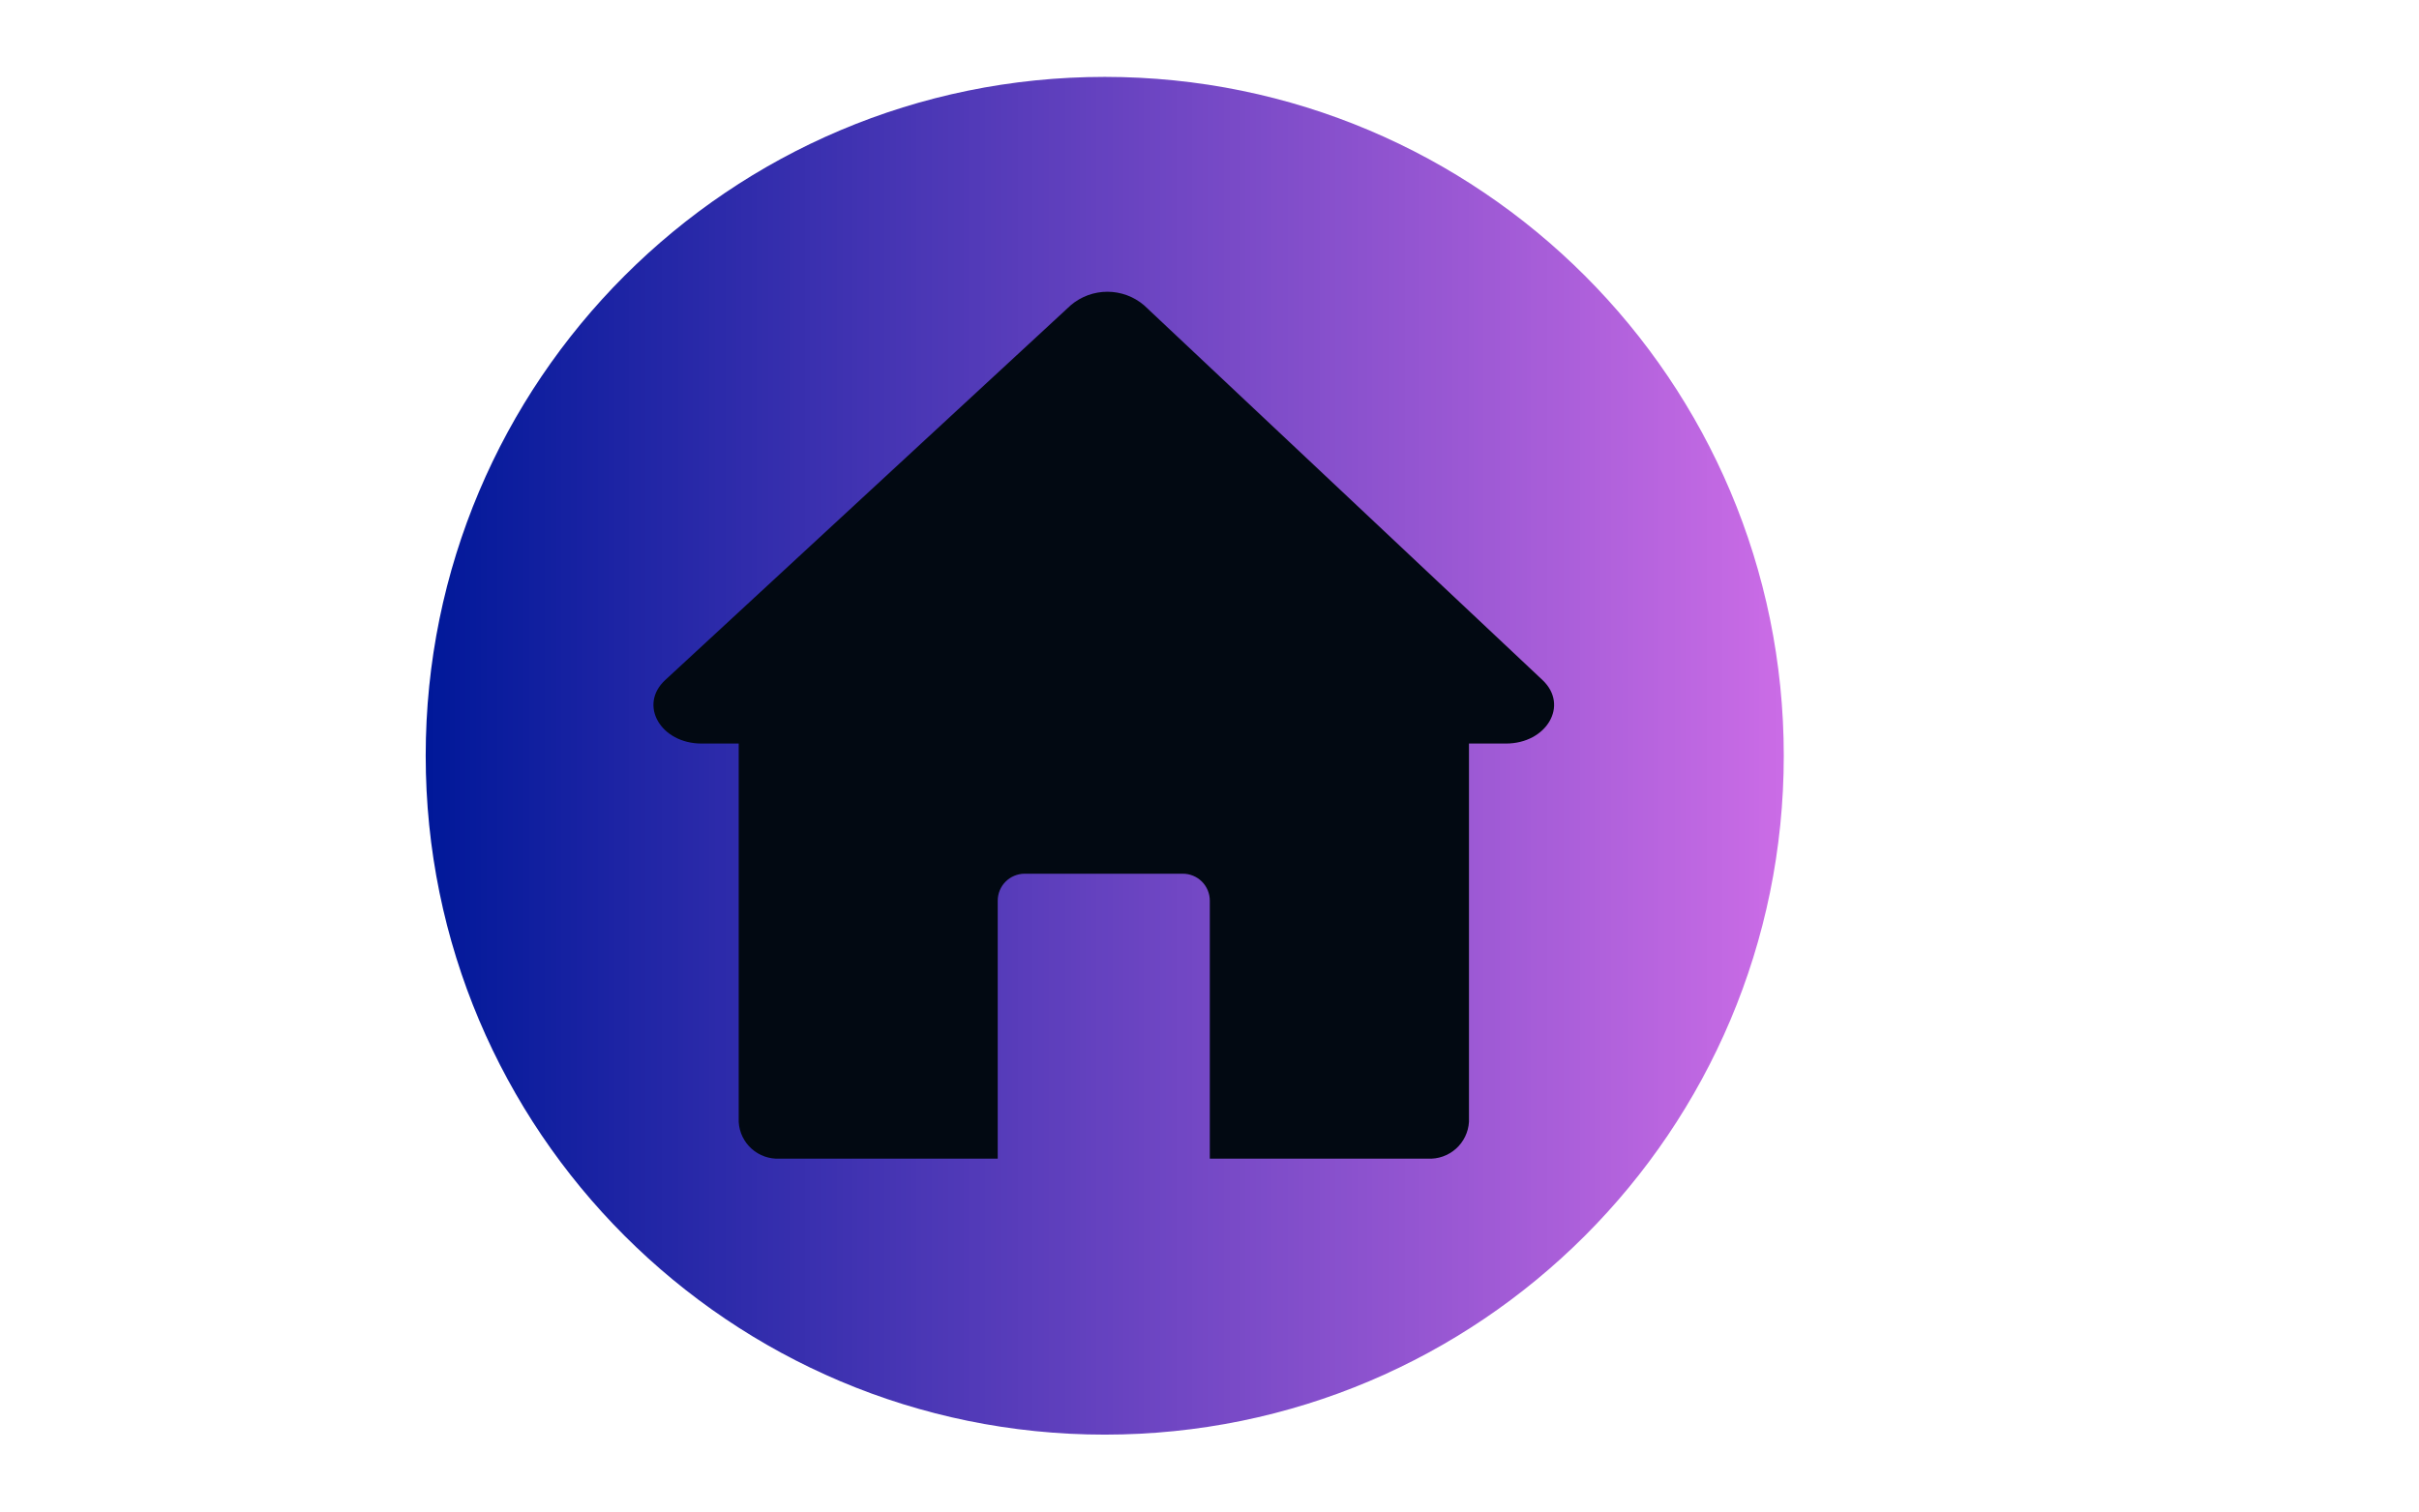
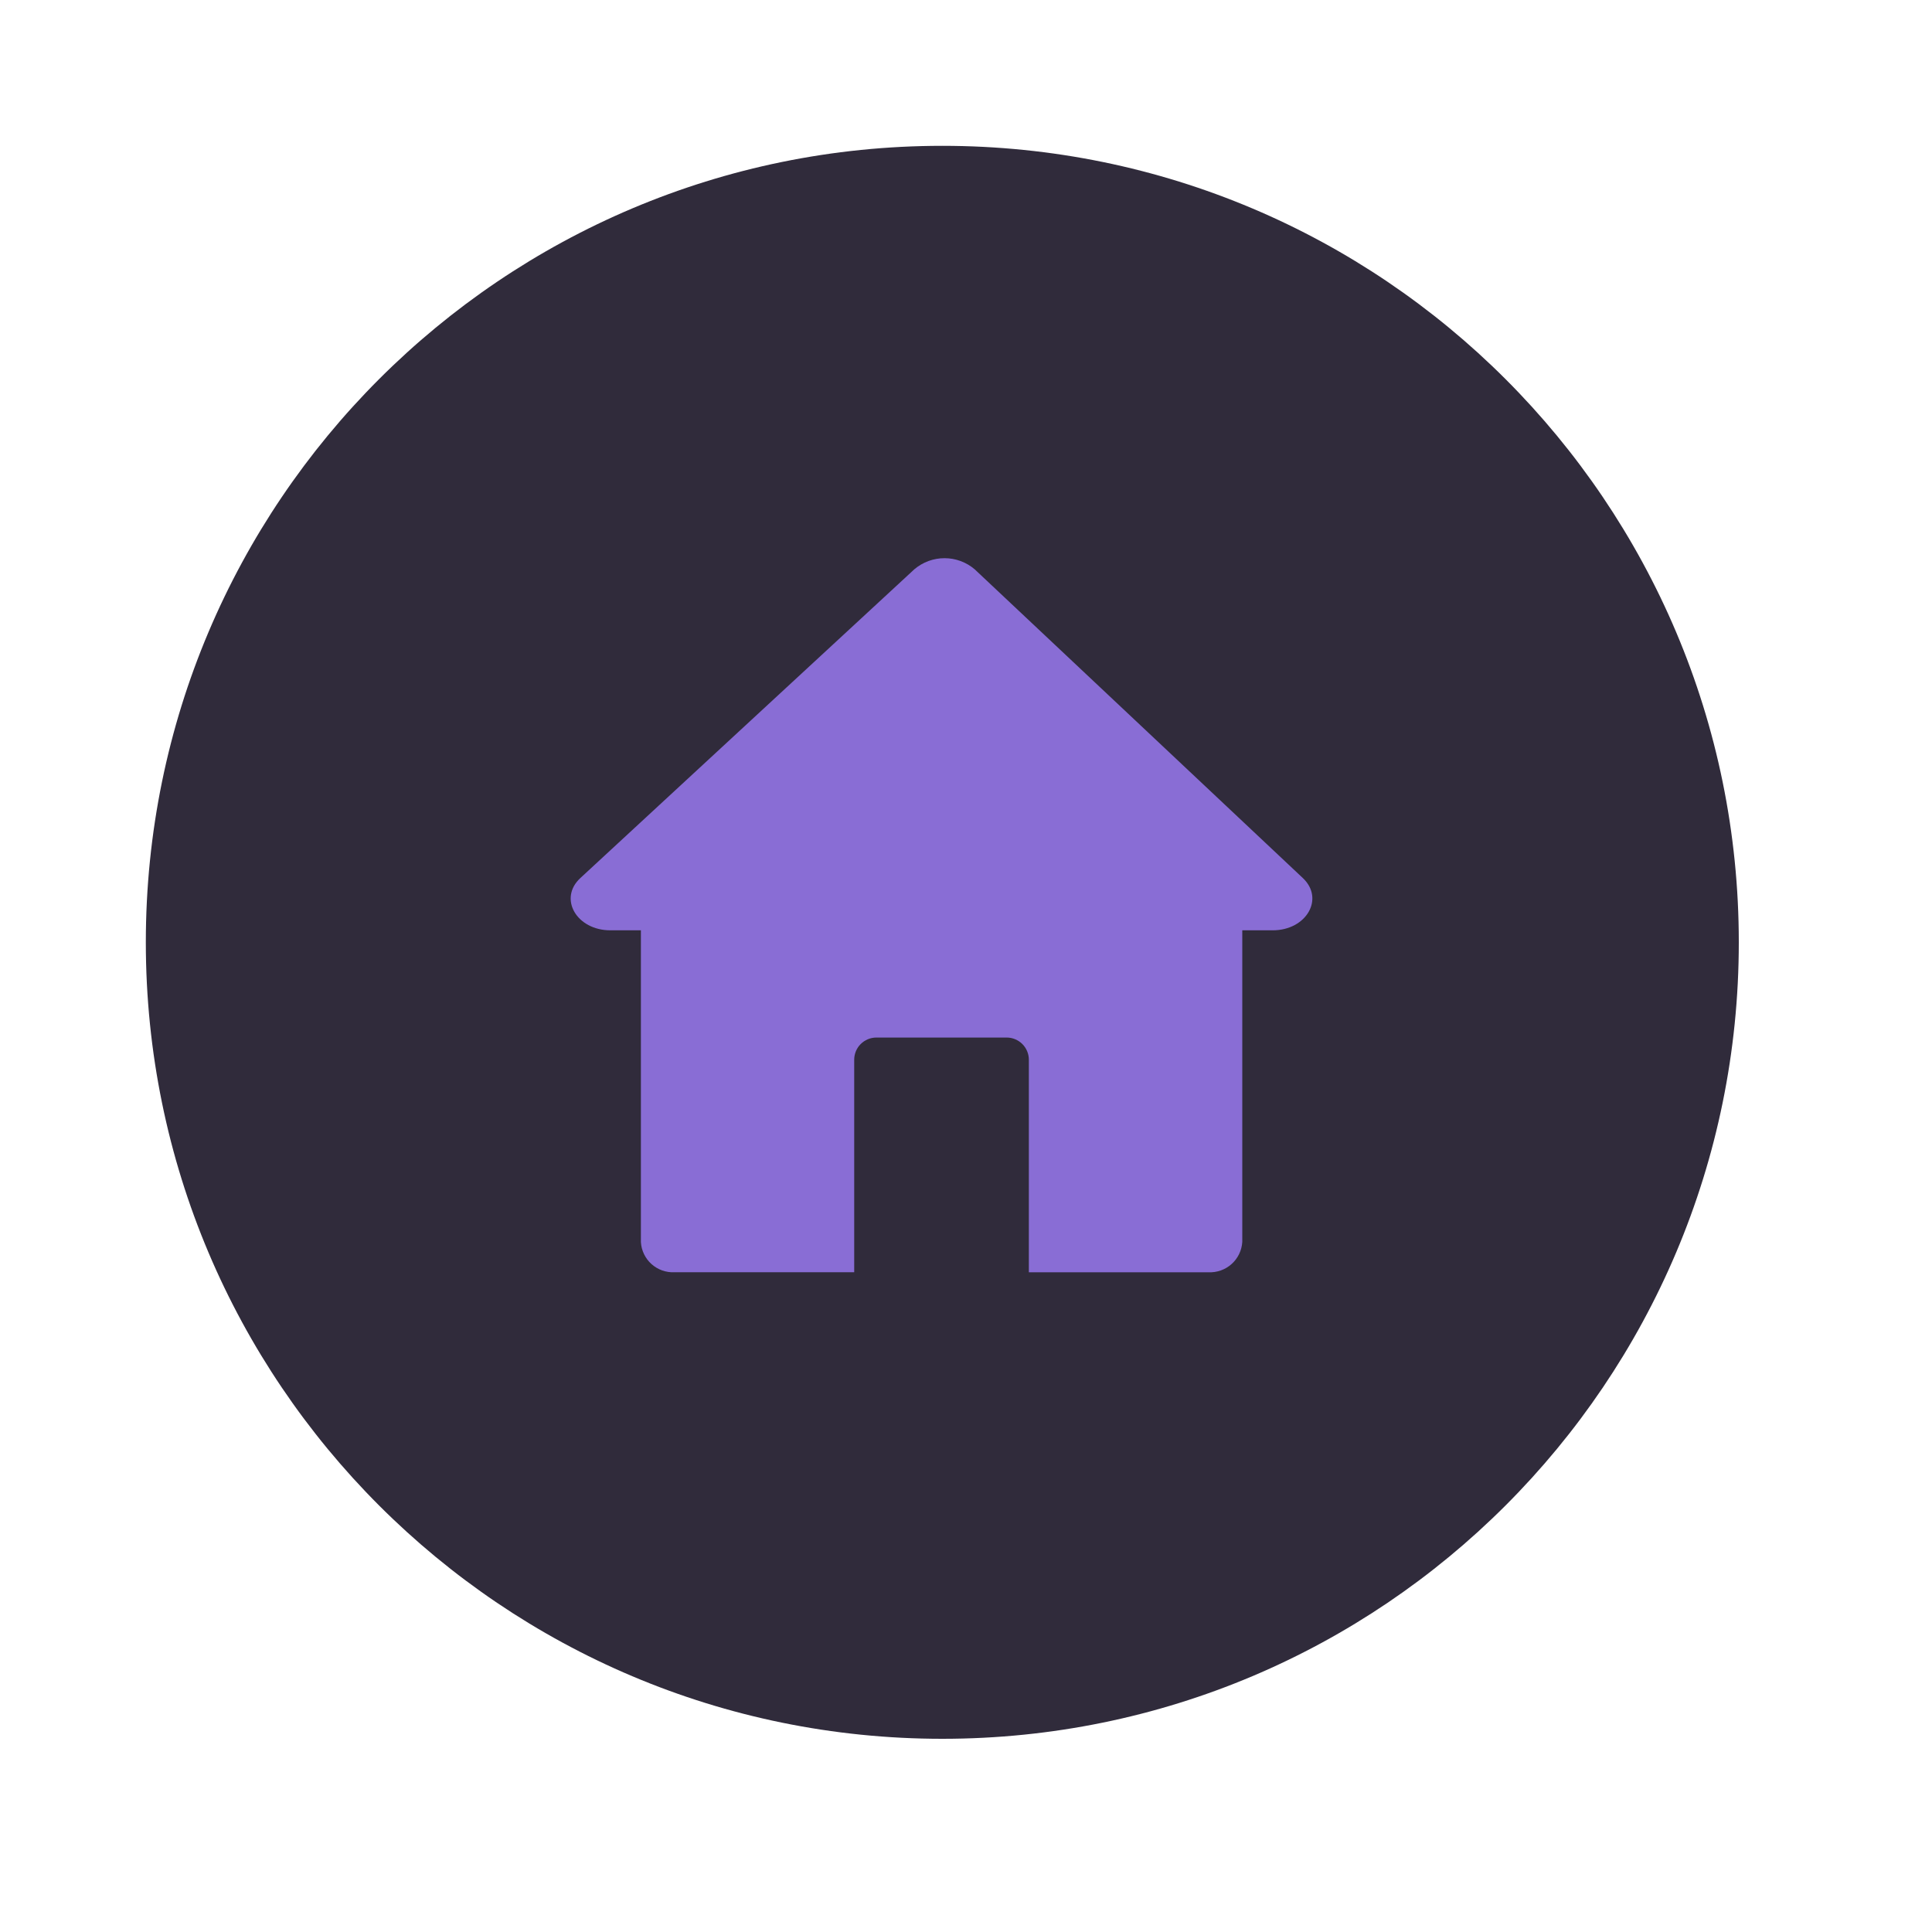
- <svg xmlns="http://www.w3.org/2000/svg" width="1280" zoomAndPan="magnify" viewBox="0 0 960 600" height="800" preserveAspectRatio="xMidYMid meet" version="1.0">
+ <svg xmlns="http://www.w3.org/2000/svg" width="500" zoomAndPan="magnify" viewBox="0 0 375 375" height="500" preserveAspectRatio="xMidYMid meet" version="1.0">
  <defs>
-     <clipPath id="91ebfe366b">
-       <path d="M 168.941 30.52 L 707.906 30.52 L 707.906 569.48 L 168.941 569.48 Z M 168.941 30.52 " clip-rule="nonzero" />
+     <clipPath id="e9893fcdce">
+       <path d="M 28.305 28.305 L 337.5 28.305 L 337.5 337.5 L 28.305 337.5 Z M 28.305 28.305 " clip-rule="nonzero" />
    </clipPath>
-     <clipPath id="1c4bdac3cf">
-       <path d="M 438.426 30.52 C 289.594 30.52 168.941 151.168 168.941 300 C 168.941 448.832 289.594 569.48 438.426 569.48 C 587.254 569.48 707.906 448.832 707.906 300 C 707.906 151.168 587.254 30.52 438.426 30.52 Z M 438.426 30.52 " clip-rule="nonzero" />
+     <clipPath id="678f3783a7">
+       <path d="M 182.902 28.305 C 97.52 28.305 28.305 97.52 28.305 182.902 C 28.305 268.285 97.52 337.5 182.902 337.5 C 268.285 337.5 337.5 268.285 337.5 182.902 C 337.5 97.52 268.285 28.305 182.902 28.305 Z M 182.902 28.305 " clip-rule="nonzero" />
    </clipPath>
-     <linearGradient x1="-0" gradientTransform="matrix(2.10533, 0, 0, 2.10533, 168.942, 30.51778)" y1="0" x2="256" gradientUnits="userSpaceOnUse" y2="0" id="eb3efa4484">
-       <stop stop-opacity="1" stop-color="rgb(0%, 9.399%, 59.999%)" offset="0" />
-       <stop stop-opacity="1" stop-color="rgb(0.31%, 9.528%, 60.117%)" offset="0.004" />
-       <stop stop-opacity="1" stop-color="rgb(0.621%, 9.657%, 60.236%)" offset="0.008" />
-       <stop stop-opacity="1" stop-color="rgb(0.932%, 9.785%, 60.353%)" offset="0.012" />
-       <stop stop-opacity="1" stop-color="rgb(1.244%, 9.915%, 60.471%)" offset="0.016" />
-       <stop stop-opacity="1" stop-color="rgb(1.553%, 10.043%, 60.588%)" offset="0.02" />
-       <stop stop-opacity="1" stop-color="rgb(1.865%, 10.173%, 60.707%)" offset="0.023" />
-       <stop stop-opacity="1" stop-color="rgb(2.176%, 10.301%, 60.825%)" offset="0.027" />
-       <stop stop-opacity="1" stop-color="rgb(2.487%, 10.431%, 60.944%)" offset="0.031" />
-       <stop stop-opacity="1" stop-color="rgb(2.797%, 10.559%, 61.061%)" offset="0.035" />
-       <stop stop-opacity="1" stop-color="rgb(3.108%, 10.689%, 61.179%)" offset="0.039" />
-       <stop stop-opacity="1" stop-color="rgb(3.419%, 10.817%, 61.296%)" offset="0.043" />
-       <stop stop-opacity="1" stop-color="rgb(3.731%, 10.947%, 61.415%)" offset="0.047" />
-       <stop stop-opacity="1" stop-color="rgb(4.041%, 11.075%, 61.533%)" offset="0.051" />
-       <stop stop-opacity="1" stop-color="rgb(4.352%, 11.205%, 61.65%)" offset="0.055" />
-       <stop stop-opacity="1" stop-color="rgb(4.663%, 11.333%, 61.768%)" offset="0.059" />
-       <stop stop-opacity="1" stop-color="rgb(4.974%, 11.462%, 61.887%)" offset="0.062" />
-       <stop stop-opacity="1" stop-color="rgb(5.284%, 11.591%, 62.004%)" offset="0.066" />
-       <stop stop-opacity="1" stop-color="rgb(5.595%, 11.72%, 62.123%)" offset="0.07" />
-       <stop stop-opacity="1" stop-color="rgb(5.907%, 11.848%, 62.241%)" offset="0.074" />
-       <stop stop-opacity="1" stop-color="rgb(6.218%, 11.977%, 62.358%)" offset="0.078" />
-       <stop stop-opacity="1" stop-color="rgb(6.529%, 12.105%, 62.476%)" offset="0.082" />
-       <stop stop-opacity="1" stop-color="rgb(6.841%, 12.234%, 62.595%)" offset="0.086" />
-       <stop stop-opacity="1" stop-color="rgb(7.15%, 12.363%, 62.712%)" offset="0.09" />
-       <stop stop-opacity="1" stop-color="rgb(7.462%, 12.492%, 62.831%)" offset="0.094" />
-       <stop stop-opacity="1" stop-color="rgb(7.773%, 12.621%, 62.949%)" offset="0.098" />
-       <stop stop-opacity="1" stop-color="rgb(8.084%, 12.75%, 63.066%)" offset="0.102" />
-       <stop stop-opacity="1" stop-color="rgb(8.394%, 12.878%, 63.184%)" offset="0.105" />
-       <stop stop-opacity="1" stop-color="rgb(8.705%, 13.008%, 63.303%)" offset="0.109" />
-       <stop stop-opacity="1" stop-color="rgb(9.016%, 13.136%, 63.42%)" offset="0.113" />
-       <stop stop-opacity="1" stop-color="rgb(9.328%, 13.266%, 63.538%)" offset="0.117" />
-       <stop stop-opacity="1" stop-color="rgb(9.637%, 13.394%, 63.655%)" offset="0.121" />
-       <stop stop-opacity="1" stop-color="rgb(9.949%, 13.524%, 63.774%)" offset="0.125" />
-       <stop stop-opacity="1" stop-color="rgb(10.26%, 13.652%, 63.892%)" offset="0.129" />
-       <stop stop-opacity="1" stop-color="rgb(10.571%, 13.782%, 64.011%)" offset="0.133" />
-       <stop stop-opacity="1" stop-color="rgb(10.881%, 13.91%, 64.128%)" offset="0.137" />
-       <stop stop-opacity="1" stop-color="rgb(11.192%, 14.04%, 64.246%)" offset="0.141" />
-       <stop stop-opacity="1" stop-color="rgb(11.504%, 14.168%, 64.363%)" offset="0.145" />
-       <stop stop-opacity="1" stop-color="rgb(11.815%, 14.297%, 64.482%)" offset="0.148" />
-       <stop stop-opacity="1" stop-color="rgb(12.126%, 14.426%, 64.6%)" offset="0.152" />
-       <stop stop-opacity="1" stop-color="rgb(12.437%, 14.555%, 64.719%)" offset="0.156" />
-       <stop stop-opacity="1" stop-color="rgb(12.747%, 14.684%, 64.836%)" offset="0.16" />
-       <stop stop-opacity="1" stop-color="rgb(13.058%, 14.813%, 64.954%)" offset="0.164" />
-       <stop stop-opacity="1" stop-color="rgb(13.37%, 14.941%, 65.071%)" offset="0.168" />
-       <stop stop-opacity="1" stop-color="rgb(13.681%, 15.071%, 65.19%)" offset="0.172" />
-       <stop stop-opacity="1" stop-color="rgb(13.991%, 15.199%, 65.308%)" offset="0.176" />
-       <stop stop-opacity="1" stop-color="rgb(14.302%, 15.329%, 65.425%)" offset="0.18" />
-       <stop stop-opacity="1" stop-color="rgb(14.613%, 15.457%, 65.543%)" offset="0.184" />
-       <stop stop-opacity="1" stop-color="rgb(14.925%, 15.587%, 65.662%)" offset="0.188" />
-       <stop stop-opacity="1" stop-color="rgb(15.234%, 15.715%, 65.779%)" offset="0.191" />
-       <stop stop-opacity="1" stop-color="rgb(15.546%, 15.845%, 65.898%)" offset="0.195" />
-       <stop stop-opacity="1" stop-color="rgb(15.857%, 15.973%, 66.016%)" offset="0.199" />
-       <stop stop-opacity="1" stop-color="rgb(16.168%, 16.103%, 66.133%)" offset="0.203" />
-       <stop stop-opacity="1" stop-color="rgb(16.478%, 16.231%, 66.251%)" offset="0.207" />
-       <stop stop-opacity="1" stop-color="rgb(16.789%, 16.36%, 66.37%)" offset="0.211" />
-       <stop stop-opacity="1" stop-color="rgb(17.101%, 16.489%, 66.487%)" offset="0.215" />
-       <stop stop-opacity="1" stop-color="rgb(17.412%, 16.618%, 66.606%)" offset="0.219" />
-       <stop stop-opacity="1" stop-color="rgb(17.723%, 16.747%, 66.724%)" offset="0.223" />
-       <stop stop-opacity="1" stop-color="rgb(18.034%, 16.876%, 66.841%)" offset="0.227" />
-       <stop stop-opacity="1" stop-color="rgb(18.344%, 17.004%, 66.959%)" offset="0.23" />
-       <stop stop-opacity="1" stop-color="rgb(18.655%, 17.134%, 67.078%)" offset="0.234" />
-       <stop stop-opacity="1" stop-color="rgb(18.967%, 17.262%, 67.195%)" offset="0.238" />
-       <stop stop-opacity="1" stop-color="rgb(19.278%, 17.392%, 67.313%)" offset="0.242" />
-       <stop stop-opacity="1" stop-color="rgb(19.588%, 17.52%, 67.43%)" offset="0.246" />
-       <stop stop-opacity="1" stop-color="rgb(19.899%, 17.65%, 67.549%)" offset="0.25" />
-       <stop stop-opacity="1" stop-color="rgb(20.21%, 17.778%, 67.667%)" offset="0.254" />
-       <stop stop-opacity="1" stop-color="rgb(20.522%, 17.908%, 67.786%)" offset="0.258" />
-       <stop stop-opacity="1" stop-color="rgb(20.831%, 18.036%, 67.903%)" offset="0.262" />
-       <stop stop-opacity="1" stop-color="rgb(21.143%, 18.166%, 68.021%)" offset="0.266" />
-       <stop stop-opacity="1" stop-color="rgb(21.454%, 18.294%, 68.138%)" offset="0.27" />
-       <stop stop-opacity="1" stop-color="rgb(21.765%, 18.422%, 68.257%)" offset="0.273" />
-       <stop stop-opacity="1" stop-color="rgb(22.075%, 18.55%, 68.375%)" offset="0.277" />
-       <stop stop-opacity="1" stop-color="rgb(22.386%, 18.68%, 68.494%)" offset="0.281" />
-       <stop stop-opacity="1" stop-color="rgb(22.697%, 18.808%, 68.611%)" offset="0.285" />
-       <stop stop-opacity="1" stop-color="rgb(23.009%, 18.938%, 68.729%)" offset="0.289" />
-       <stop stop-opacity="1" stop-color="rgb(23.318%, 19.066%, 68.846%)" offset="0.293" />
-       <stop stop-opacity="1" stop-color="rgb(23.63%, 19.196%, 68.965%)" offset="0.297" />
-       <stop stop-opacity="1" stop-color="rgb(23.941%, 19.324%, 69.083%)" offset="0.301" />
-       <stop stop-opacity="1" stop-color="rgb(24.252%, 19.453%, 69.2%)" offset="0.305" />
-       <stop stop-opacity="1" stop-color="rgb(24.564%, 19.582%, 69.318%)" offset="0.309" />
-       <stop stop-opacity="1" stop-color="rgb(24.875%, 19.711%, 69.437%)" offset="0.312" />
-       <stop stop-opacity="1" stop-color="rgb(25.185%, 19.839%, 69.554%)" offset="0.316" />
-       <stop stop-opacity="1" stop-color="rgb(25.496%, 19.969%, 69.673%)" offset="0.32" />
-       <stop stop-opacity="1" stop-color="rgb(25.807%, 20.097%, 69.791%)" offset="0.324" />
-       <stop stop-opacity="1" stop-color="rgb(26.118%, 20.227%, 69.908%)" offset="0.328" />
-       <stop stop-opacity="1" stop-color="rgb(26.428%, 20.355%, 70.026%)" offset="0.332" />
-       <stop stop-opacity="1" stop-color="rgb(26.74%, 20.485%, 70.145%)" offset="0.336" />
-       <stop stop-opacity="1" stop-color="rgb(27.051%, 20.613%, 70.262%)" offset="0.34" />
-       <stop stop-opacity="1" stop-color="rgb(27.362%, 20.743%, 70.381%)" offset="0.344" />
-       <stop stop-opacity="1" stop-color="rgb(27.672%, 20.871%, 70.499%)" offset="0.348" />
-       <stop stop-opacity="1" stop-color="rgb(27.983%, 21.001%, 70.616%)" offset="0.352" />
-       <stop stop-opacity="1" stop-color="rgb(28.294%, 21.129%, 70.734%)" offset="0.355" />
-       <stop stop-opacity="1" stop-color="rgb(28.606%, 21.259%, 70.853%)" offset="0.359" />
-       <stop stop-opacity="1" stop-color="rgb(28.915%, 21.387%, 70.97%)" offset="0.363" />
-       <stop stop-opacity="1" stop-color="rgb(29.227%, 21.516%, 71.088%)" offset="0.367" />
-       <stop stop-opacity="1" stop-color="rgb(29.538%, 21.645%, 71.205%)" offset="0.371" />
-       <stop stop-opacity="1" stop-color="rgb(29.849%, 21.774%, 71.324%)" offset="0.375" />
-       <stop stop-opacity="1" stop-color="rgb(30.161%, 21.902%, 71.442%)" offset="0.379" />
-       <stop stop-opacity="1" stop-color="rgb(30.472%, 22.032%, 71.561%)" offset="0.383" />
-       <stop stop-opacity="1" stop-color="rgb(30.782%, 22.16%, 71.678%)" offset="0.387" />
-       <stop stop-opacity="1" stop-color="rgb(31.093%, 22.29%, 71.796%)" offset="0.391" />
-       <stop stop-opacity="1" stop-color="rgb(31.404%, 22.418%, 71.913%)" offset="0.395" />
-       <stop stop-opacity="1" stop-color="rgb(31.715%, 22.548%, 72.032%)" offset="0.398" />
-       <stop stop-opacity="1" stop-color="rgb(32.025%, 22.676%, 72.15%)" offset="0.402" />
-       <stop stop-opacity="1" stop-color="rgb(32.336%, 22.806%, 72.269%)" offset="0.406" />
-       <stop stop-opacity="1" stop-color="rgb(32.648%, 22.934%, 72.386%)" offset="0.41" />
-       <stop stop-opacity="1" stop-color="rgb(32.959%, 23.064%, 72.504%)" offset="0.414" />
-       <stop stop-opacity="1" stop-color="rgb(33.269%, 23.192%, 72.621%)" offset="0.418" />
-       <stop stop-opacity="1" stop-color="rgb(33.58%, 23.322%, 72.74%)" offset="0.422" />
-       <stop stop-opacity="1" stop-color="rgb(33.891%, 23.45%, 72.858%)" offset="0.426" />
-       <stop stop-opacity="1" stop-color="rgb(34.203%, 23.579%, 72.975%)" offset="0.43" />
-       <stop stop-opacity="1" stop-color="rgb(34.512%, 23.708%, 73.093%)" offset="0.434" />
-       <stop stop-opacity="1" stop-color="rgb(34.824%, 23.837%, 73.212%)" offset="0.438" />
-       <stop stop-opacity="1" stop-color="rgb(35.135%, 23.965%, 73.329%)" offset="0.441" />
-       <stop stop-opacity="1" stop-color="rgb(35.446%, 24.095%, 73.448%)" offset="0.445" />
-       <stop stop-opacity="1" stop-color="rgb(35.757%, 24.223%, 73.566%)" offset="0.449" />
-       <stop stop-opacity="1" stop-color="rgb(36.069%, 24.353%, 73.683%)" offset="0.453" />
-       <stop stop-opacity="1" stop-color="rgb(36.378%, 24.481%, 73.801%)" offset="0.457" />
-       <stop stop-opacity="1" stop-color="rgb(36.69%, 24.611%, 73.92%)" offset="0.461" />
-       <stop stop-opacity="1" stop-color="rgb(37.001%, 24.739%, 74.037%)" offset="0.465" />
-       <stop stop-opacity="1" stop-color="rgb(37.312%, 24.867%, 74.156%)" offset="0.469" />
-       <stop stop-opacity="1" stop-color="rgb(37.622%, 24.995%, 74.274%)" offset="0.473" />
-       <stop stop-opacity="1" stop-color="rgb(37.933%, 25.125%, 74.391%)" offset="0.477" />
-       <stop stop-opacity="1" stop-color="rgb(38.245%, 25.253%, 74.509%)" offset="0.48" />
-       <stop stop-opacity="1" stop-color="rgb(38.556%, 25.383%, 74.628%)" offset="0.484" />
-       <stop stop-opacity="1" stop-color="rgb(38.866%, 25.511%, 74.745%)" offset="0.488" />
-       <stop stop-opacity="1" stop-color="rgb(39.177%, 25.641%, 74.863%)" offset="0.492" />
-       <stop stop-opacity="1" stop-color="rgb(39.488%, 25.769%, 74.98%)" offset="0.496" />
-       <stop stop-opacity="1" stop-color="rgb(39.8%, 25.899%, 75.099%)" offset="0.5" />
-       <stop stop-opacity="1" stop-color="rgb(40.109%, 26.027%, 75.217%)" offset="0.504" />
-       <stop stop-opacity="1" stop-color="rgb(40.421%, 26.157%, 75.336%)" offset="0.508" />
-       <stop stop-opacity="1" stop-color="rgb(40.732%, 26.285%, 75.453%)" offset="0.512" />
-       <stop stop-opacity="1" stop-color="rgb(41.043%, 26.414%, 75.571%)" offset="0.516" />
-       <stop stop-opacity="1" stop-color="rgb(41.353%, 26.543%, 75.688%)" offset="0.52" />
-       <stop stop-opacity="1" stop-color="rgb(41.664%, 26.672%, 75.807%)" offset="0.523" />
-       <stop stop-opacity="1" stop-color="rgb(41.975%, 26.801%, 75.925%)" offset="0.527" />
-       <stop stop-opacity="1" stop-color="rgb(42.287%, 26.93%, 76.044%)" offset="0.531" />
-       <stop stop-opacity="1" stop-color="rgb(42.598%, 27.058%, 76.161%)" offset="0.535" />
-       <stop stop-opacity="1" stop-color="rgb(42.909%, 27.188%, 76.279%)" offset="0.539" />
-       <stop stop-opacity="1" stop-color="rgb(43.219%, 27.316%, 76.396%)" offset="0.543" />
-       <stop stop-opacity="1" stop-color="rgb(43.53%, 27.446%, 76.515%)" offset="0.547" />
-       <stop stop-opacity="1" stop-color="rgb(43.842%, 27.574%, 76.633%)" offset="0.551" />
-       <stop stop-opacity="1" stop-color="rgb(44.153%, 27.704%, 76.75%)" offset="0.555" />
-       <stop stop-opacity="1" stop-color="rgb(44.463%, 27.832%, 76.868%)" offset="0.559" />
-       <stop stop-opacity="1" stop-color="rgb(44.774%, 27.962%, 76.987%)" offset="0.562" />
-       <stop stop-opacity="1" stop-color="rgb(45.085%, 28.09%, 77.104%)" offset="0.566" />
-       <stop stop-opacity="1" stop-color="rgb(45.396%, 28.22%, 77.223%)" offset="0.57" />
-       <stop stop-opacity="1" stop-color="rgb(45.706%, 28.348%, 77.341%)" offset="0.574" />
-       <stop stop-opacity="1" stop-color="rgb(46.017%, 28.477%, 77.458%)" offset="0.578" />
-       <stop stop-opacity="1" stop-color="rgb(46.329%, 28.606%, 77.576%)" offset="0.582" />
-       <stop stop-opacity="1" stop-color="rgb(46.64%, 28.735%, 77.695%)" offset="0.586" />
-       <stop stop-opacity="1" stop-color="rgb(46.95%, 28.864%, 77.812%)" offset="0.59" />
-       <stop stop-opacity="1" stop-color="rgb(47.261%, 28.993%, 77.931%)" offset="0.594" />
-       <stop stop-opacity="1" stop-color="rgb(47.572%, 29.121%, 78.049%)" offset="0.598" />
-       <stop stop-opacity="1" stop-color="rgb(47.884%, 29.251%, 78.166%)" offset="0.602" />
-       <stop stop-opacity="1" stop-color="rgb(48.195%, 29.379%, 78.284%)" offset="0.605" />
-       <stop stop-opacity="1" stop-color="rgb(48.506%, 29.509%, 78.403%)" offset="0.609" />
-       <stop stop-opacity="1" stop-color="rgb(48.816%, 29.637%, 78.52%)" offset="0.613" />
-       <stop stop-opacity="1" stop-color="rgb(49.127%, 29.767%, 78.638%)" offset="0.617" />
-       <stop stop-opacity="1" stop-color="rgb(49.438%, 29.895%, 78.755%)" offset="0.621" />
-       <stop stop-opacity="1" stop-color="rgb(49.75%, 30.025%, 78.874%)" offset="0.625" />
-       <stop stop-opacity="1" stop-color="rgb(50.06%, 30.153%, 78.992%)" offset="0.629" />
-       <stop stop-opacity="1" stop-color="rgb(50.371%, 30.283%, 79.111%)" offset="0.633" />
-       <stop stop-opacity="1" stop-color="rgb(50.682%, 30.411%, 79.228%)" offset="0.637" />
-       <stop stop-opacity="1" stop-color="rgb(50.993%, 30.54%, 79.346%)" offset="0.641" />
-       <stop stop-opacity="1" stop-color="rgb(51.303%, 30.669%, 79.463%)" offset="0.645" />
-       <stop stop-opacity="1" stop-color="rgb(51.614%, 30.798%, 79.582%)" offset="0.648" />
-       <stop stop-opacity="1" stop-color="rgb(51.926%, 30.927%, 79.7%)" offset="0.652" />
-       <stop stop-opacity="1" stop-color="rgb(52.237%, 31.056%, 79.819%)" offset="0.656" />
-       <stop stop-opacity="1" stop-color="rgb(52.547%, 31.184%, 79.936%)" offset="0.66" />
-       <stop stop-opacity="1" stop-color="rgb(52.858%, 31.313%, 80.054%)" offset="0.664" />
-       <stop stop-opacity="1" stop-color="rgb(53.169%, 31.441%, 80.171%)" offset="0.668" />
-       <stop stop-opacity="1" stop-color="rgb(53.481%, 31.57%, 80.29%)" offset="0.672" />
-       <stop stop-opacity="1" stop-color="rgb(53.792%, 31.699%, 80.408%)" offset="0.676" />
-       <stop stop-opacity="1" stop-color="rgb(54.103%, 31.828%, 80.525%)" offset="0.68" />
-       <stop stop-opacity="1" stop-color="rgb(54.413%, 31.956%, 80.643%)" offset="0.684" />
-       <stop stop-opacity="1" stop-color="rgb(54.724%, 32.086%, 80.762%)" offset="0.688" />
-       <stop stop-opacity="1" stop-color="rgb(55.035%, 32.214%, 80.879%)" offset="0.691" />
-       <stop stop-opacity="1" stop-color="rgb(55.347%, 32.344%, 80.998%)" offset="0.695" />
-       <stop stop-opacity="1" stop-color="rgb(55.656%, 32.472%, 81.116%)" offset="0.699" />
-       <stop stop-opacity="1" stop-color="rgb(55.968%, 32.602%, 81.233%)" offset="0.703" />
-       <stop stop-opacity="1" stop-color="rgb(56.279%, 32.73%, 81.351%)" offset="0.707" />
-       <stop stop-opacity="1" stop-color="rgb(56.59%, 32.86%, 81.47%)" offset="0.711" />
-       <stop stop-opacity="1" stop-color="rgb(56.9%, 32.988%, 81.587%)" offset="0.715" />
-       <stop stop-opacity="1" stop-color="rgb(57.211%, 33.118%, 81.706%)" offset="0.719" />
-       <stop stop-opacity="1" stop-color="rgb(57.523%, 33.246%, 81.824%)" offset="0.723" />
-       <stop stop-opacity="1" stop-color="rgb(57.834%, 33.376%, 81.941%)" offset="0.727" />
-       <stop stop-opacity="1" stop-color="rgb(58.144%, 33.504%, 82.059%)" offset="0.73" />
-       <stop stop-opacity="1" stop-color="rgb(58.455%, 33.633%, 82.178%)" offset="0.734" />
-       <stop stop-opacity="1" stop-color="rgb(58.766%, 33.762%, 82.295%)" offset="0.738" />
-       <stop stop-opacity="1" stop-color="rgb(59.077%, 33.891%, 82.413%)" offset="0.742" />
-       <stop stop-opacity="1" stop-color="rgb(59.387%, 34.019%, 82.53%)" offset="0.746" />
-       <stop stop-opacity="1" stop-color="rgb(59.698%, 34.149%, 82.649%)" offset="0.75" />
-       <stop stop-opacity="1" stop-color="rgb(60.01%, 34.277%, 82.767%)" offset="0.754" />
-       <stop stop-opacity="1" stop-color="rgb(60.321%, 34.407%, 82.886%)" offset="0.758" />
-       <stop stop-opacity="1" stop-color="rgb(60.632%, 34.535%, 83.003%)" offset="0.762" />
-       <stop stop-opacity="1" stop-color="rgb(60.944%, 34.665%, 83.121%)" offset="0.766" />
-       <stop stop-opacity="1" stop-color="rgb(61.253%, 34.793%, 83.238%)" offset="0.77" />
-       <stop stop-opacity="1" stop-color="rgb(61.565%, 34.923%, 83.357%)" offset="0.773" />
-       <stop stop-opacity="1" stop-color="rgb(61.876%, 35.051%, 83.475%)" offset="0.777" />
-       <stop stop-opacity="1" stop-color="rgb(62.187%, 35.181%, 83.592%)" offset="0.781" />
-       <stop stop-opacity="1" stop-color="rgb(62.497%, 35.309%, 83.71%)" offset="0.785" />
-       <stop stop-opacity="1" stop-color="rgb(62.808%, 35.439%, 83.829%)" offset="0.789" />
-       <stop stop-opacity="1" stop-color="rgb(63.12%, 35.567%, 83.946%)" offset="0.793" />
-       <stop stop-opacity="1" stop-color="rgb(63.431%, 35.696%, 84.065%)" offset="0.797" />
-       <stop stop-opacity="1" stop-color="rgb(63.741%, 35.825%, 84.183%)" offset="0.801" />
-       <stop stop-opacity="1" stop-color="rgb(64.052%, 35.954%, 84.3%)" offset="0.805" />
-       <stop stop-opacity="1" stop-color="rgb(64.363%, 36.082%, 84.418%)" offset="0.809" />
-       <stop stop-opacity="1" stop-color="rgb(64.674%, 36.212%, 84.537%)" offset="0.812" />
-       <stop stop-opacity="1" stop-color="rgb(64.984%, 36.34%, 84.654%)" offset="0.816" />
-       <stop stop-opacity="1" stop-color="rgb(65.295%, 36.47%, 84.773%)" offset="0.82" />
-       <stop stop-opacity="1" stop-color="rgb(65.607%, 36.598%, 84.891%)" offset="0.824" />
-       <stop stop-opacity="1" stop-color="rgb(65.918%, 36.728%, 85.008%)" offset="0.828" />
-       <stop stop-opacity="1" stop-color="rgb(66.229%, 36.856%, 85.126%)" offset="0.832" />
-       <stop stop-opacity="1" stop-color="rgb(66.541%, 36.986%, 85.245%)" offset="0.836" />
-       <stop stop-opacity="1" stop-color="rgb(66.85%, 37.114%, 85.362%)" offset="0.84" />
-       <stop stop-opacity="1" stop-color="rgb(67.162%, 37.244%, 85.48%)" offset="0.844" />
-       <stop stop-opacity="1" stop-color="rgb(67.473%, 37.372%, 85.597%)" offset="0.848" />
-       <stop stop-opacity="1" stop-color="rgb(67.784%, 37.502%, 85.716%)" offset="0.852" />
-       <stop stop-opacity="1" stop-color="rgb(68.094%, 37.63%, 85.834%)" offset="0.855" />
-       <stop stop-opacity="1" stop-color="rgb(68.405%, 37.758%, 85.953%)" offset="0.859" />
-       <stop stop-opacity="1" stop-color="rgb(68.716%, 37.886%, 86.07%)" offset="0.863" />
-       <stop stop-opacity="1" stop-color="rgb(69.028%, 38.016%, 86.188%)" offset="0.867" />
-       <stop stop-opacity="1" stop-color="rgb(69.337%, 38.144%, 86.305%)" offset="0.871" />
-       <stop stop-opacity="1" stop-color="rgb(69.649%, 38.274%, 86.424%)" offset="0.875" />
-       <stop stop-opacity="1" stop-color="rgb(69.96%, 38.402%, 86.542%)" offset="0.879" />
-       <stop stop-opacity="1" stop-color="rgb(70.271%, 38.531%, 86.661%)" offset="0.883" />
-       <stop stop-opacity="1" stop-color="rgb(70.581%, 38.66%, 86.778%)" offset="0.887" />
-       <stop stop-opacity="1" stop-color="rgb(70.892%, 38.789%, 86.896%)" offset="0.891" />
-       <stop stop-opacity="1" stop-color="rgb(71.204%, 38.918%, 87.013%)" offset="0.895" />
-       <stop stop-opacity="1" stop-color="rgb(71.515%, 39.047%, 87.132%)" offset="0.898" />
-       <stop stop-opacity="1" stop-color="rgb(71.826%, 39.175%, 87.25%)" offset="0.902" />
-       <stop stop-opacity="1" stop-color="rgb(72.137%, 39.305%, 87.367%)" offset="0.906" />
-       <stop stop-opacity="1" stop-color="rgb(72.447%, 39.433%, 87.485%)" offset="0.91" />
-       <stop stop-opacity="1" stop-color="rgb(72.758%, 39.563%, 87.604%)" offset="0.914" />
-       <stop stop-opacity="1" stop-color="rgb(73.07%, 39.691%, 87.721%)" offset="0.918" />
-       <stop stop-opacity="1" stop-color="rgb(73.381%, 39.821%, 87.84%)" offset="0.922" />
-       <stop stop-opacity="1" stop-color="rgb(73.691%, 39.949%, 87.958%)" offset="0.926" />
-       <stop stop-opacity="1" stop-color="rgb(74.002%, 40.079%, 88.075%)" offset="0.93" />
-       <stop stop-opacity="1" stop-color="rgb(74.313%, 40.207%, 88.193%)" offset="0.934" />
-       <stop stop-opacity="1" stop-color="rgb(74.625%, 40.337%, 88.312%)" offset="0.938" />
-       <stop stop-opacity="1" stop-color="rgb(74.934%, 40.465%, 88.429%)" offset="0.941" />
-       <stop stop-opacity="1" stop-color="rgb(75.246%, 40.594%, 88.548%)" offset="0.945" />
-       <stop stop-opacity="1" stop-color="rgb(75.557%, 40.723%, 88.666%)" offset="0.949" />
-       <stop stop-opacity="1" stop-color="rgb(75.868%, 40.852%, 88.783%)" offset="0.953" />
-       <stop stop-opacity="1" stop-color="rgb(76.178%, 40.981%, 88.901%)" offset="0.957" />
-       <stop stop-opacity="1" stop-color="rgb(76.489%, 41.11%, 89.02%)" offset="0.961" />
-       <stop stop-opacity="1" stop-color="rgb(76.801%, 41.238%, 89.137%)" offset="0.965" />
-       <stop stop-opacity="1" stop-color="rgb(77.112%, 41.368%, 89.255%)" offset="0.969" />
-       <stop stop-opacity="1" stop-color="rgb(77.422%, 41.496%, 89.372%)" offset="0.973" />
-       <stop stop-opacity="1" stop-color="rgb(77.733%, 41.626%, 89.491%)" offset="0.977" />
-       <stop stop-opacity="1" stop-color="rgb(78.044%, 41.754%, 89.609%)" offset="0.98" />
-       <stop stop-opacity="1" stop-color="rgb(78.355%, 41.884%, 89.728%)" offset="0.984" />
-       <stop stop-opacity="1" stop-color="rgb(78.667%, 42.012%, 89.845%)" offset="0.988" />
-       <stop stop-opacity="1" stop-color="rgb(78.978%, 42.142%, 89.963%)" offset="0.992" />
-       <stop stop-opacity="1" stop-color="rgb(79.288%, 42.27%, 90.08%)" offset="0.996" />
-       <stop stop-opacity="1" stop-color="rgb(79.599%, 42.4%, 90.199%)" offset="1" />
-     </linearGradient>
  </defs>
-   <g clip-path="url(#91ebfe366b)">
-     <g clip-path="url(#1c4bdac3cf)">
-       <path fill="url(#eb3efa4484)" d="M 168.941 30.52 L 168.941 569.48 L 707.906 569.48 L 707.906 30.52 Z M 168.941 30.52 " fill-rule="nonzero" />
+   <g clip-path="url(#e9893fcdce)">
+     <g clip-path="url(#678f3783a7)">
+       <path fill="#302b3b" d="M 28.305 28.305 L 337.5 28.305 L 337.5 337.5 L 28.305 337.5 Z M 28.305 28.305 " fill-opacity="1" fill-rule="nonzero" />
    </g>
  </g>
-   <path fill="#020912" d="M 597.621 295.152 L 582.973 295.152 L 582.973 445.348 C 582.91 446.359 582.75 447.359 582.492 448.34 C 582.234 449.32 581.883 450.266 581.441 451.18 C 581 452.094 580.473 452.953 579.859 453.766 C 579.25 454.574 578.566 455.316 577.809 455.992 C 577.051 456.668 576.234 457.266 575.363 457.781 C 574.488 458.297 573.574 458.727 572.617 459.062 C 571.66 459.402 570.68 459.645 569.676 459.789 C 568.672 459.934 567.664 459.984 566.652 459.93 L 480.121 459.93 L 480.121 357.52 C 480.121 356.82 480.055 356.125 479.918 355.434 C 479.781 354.746 479.578 354.078 479.309 353.43 C 479.039 352.777 478.711 352.164 478.32 351.578 C 477.93 350.996 477.488 350.453 476.992 349.957 C 476.492 349.461 475.953 349.016 475.371 348.625 C 474.785 348.234 474.172 347.906 473.52 347.637 C 472.871 347.367 472.203 347.164 471.516 347.027 C 470.824 346.891 470.129 346.82 469.43 346.82 L 406.648 346.82 C 405.945 346.82 405.25 346.891 404.562 347.027 C 403.871 347.164 403.203 347.367 402.555 347.637 C 401.906 347.902 401.289 348.234 400.707 348.625 C 400.121 349.016 399.582 349.457 399.086 349.957 C 398.59 350.453 398.145 350.992 397.754 351.578 C 397.363 352.16 397.035 352.777 396.766 353.426 C 396.5 354.074 396.297 354.746 396.16 355.434 C 396.023 356.125 395.953 356.82 395.953 357.52 L 395.953 459.926 L 309.418 459.926 C 308.41 459.98 307.406 459.934 306.402 459.789 C 305.402 459.648 304.426 459.406 303.469 459.07 C 302.516 458.734 301.605 458.312 300.734 457.797 C 299.863 457.281 299.051 456.688 298.297 456.016 C 297.543 455.34 296.859 454.602 296.25 453.793 C 295.641 452.984 295.117 452.125 294.676 451.215 C 294.234 450.305 293.887 449.359 293.633 448.383 C 293.379 447.402 293.223 446.41 293.16 445.398 L 293.16 295.152 L 278.449 295.152 C 262.145 295.152 253.312 279.801 263.992 269.949 L 424.988 121.117 C 425.996 120.266 427.066 119.508 428.211 118.844 C 429.352 118.18 430.539 117.621 431.781 117.168 C 433.02 116.719 434.289 116.375 435.59 116.148 C 436.887 115.918 438.199 115.805 439.516 115.809 C 440.836 115.812 442.145 115.93 443.445 116.164 C 444.742 116.398 446.012 116.742 447.25 117.199 C 448.488 117.656 449.676 118.219 450.812 118.887 C 451.953 119.555 453.023 120.316 454.027 121.176 C 506.73 170.785 559.461 220.395 612.211 270 C 622.695 279.949 613.867 295.152 597.621 295.152 Z M 597.621 295.152 " fill-opacity="1" fill-rule="nonzero" />
+   <path fill="#896dd5" d="M 247.023 180.574 L 241.125 180.574 L 241.125 241.07 C 241.098 241.477 241.035 241.879 240.93 242.273 C 240.828 242.668 240.684 243.051 240.508 243.418 C 240.328 243.785 240.117 244.133 239.871 244.461 C 239.625 244.785 239.348 245.086 239.043 245.355 C 238.738 245.629 238.41 245.871 238.059 246.078 C 237.707 246.285 237.34 246.457 236.953 246.594 C 236.566 246.73 236.172 246.828 235.77 246.887 C 235.363 246.945 234.957 246.965 234.551 246.945 L 199.699 246.945 L 199.699 205.695 C 199.699 205.414 199.672 205.133 199.617 204.855 C 199.562 204.578 199.48 204.309 199.371 204.047 C 199.262 203.785 199.129 203.539 198.973 203.301 C 198.816 203.066 198.637 202.852 198.438 202.648 C 198.238 202.449 198.02 202.27 197.785 202.113 C 197.551 201.957 197.301 201.824 197.039 201.715 C 196.777 201.605 196.508 201.523 196.23 201.469 C 195.953 201.414 195.676 201.387 195.391 201.387 L 170.105 201.387 C 169.824 201.387 169.543 201.414 169.266 201.469 C 168.988 201.523 168.719 201.605 168.457 201.715 C 168.195 201.824 167.949 201.957 167.711 202.113 C 167.477 202.27 167.262 202.449 167.059 202.648 C 166.859 202.848 166.68 203.066 166.523 203.301 C 166.367 203.539 166.234 203.785 166.125 204.047 C 166.02 204.309 165.938 204.578 165.883 204.855 C 165.828 205.133 165.801 205.414 165.801 205.695 L 165.801 246.941 L 130.945 246.941 C 130.539 246.961 130.133 246.945 129.73 246.887 C 129.328 246.828 128.934 246.73 128.551 246.598 C 128.164 246.461 127.797 246.289 127.445 246.082 C 127.098 245.875 126.77 245.637 126.465 245.367 C 126.16 245.094 125.887 244.797 125.641 244.473 C 125.398 244.145 125.184 243.801 125.008 243.434 C 124.832 243.066 124.691 242.688 124.586 242.293 C 124.484 241.898 124.422 241.496 124.398 241.09 L 124.398 180.574 L 118.473 180.574 C 111.906 180.574 108.348 174.395 112.648 170.426 L 177.492 110.48 C 177.898 110.137 178.332 109.832 178.789 109.566 C 179.25 109.297 179.73 109.074 180.227 108.891 C 180.727 108.707 181.238 108.57 181.762 108.48 C 182.285 108.387 182.812 108.34 183.344 108.344 C 183.875 108.344 184.402 108.391 184.926 108.484 C 185.449 108.578 185.961 108.719 186.457 108.902 C 186.957 109.086 187.438 109.312 187.895 109.582 C 188.352 109.852 188.785 110.16 189.188 110.504 C 210.418 130.484 231.652 150.465 252.898 170.445 C 257.121 174.453 253.566 180.574 247.023 180.574 Z M 247.023 180.574 " fill-opacity="1" fill-rule="nonzero" />
</svg>
